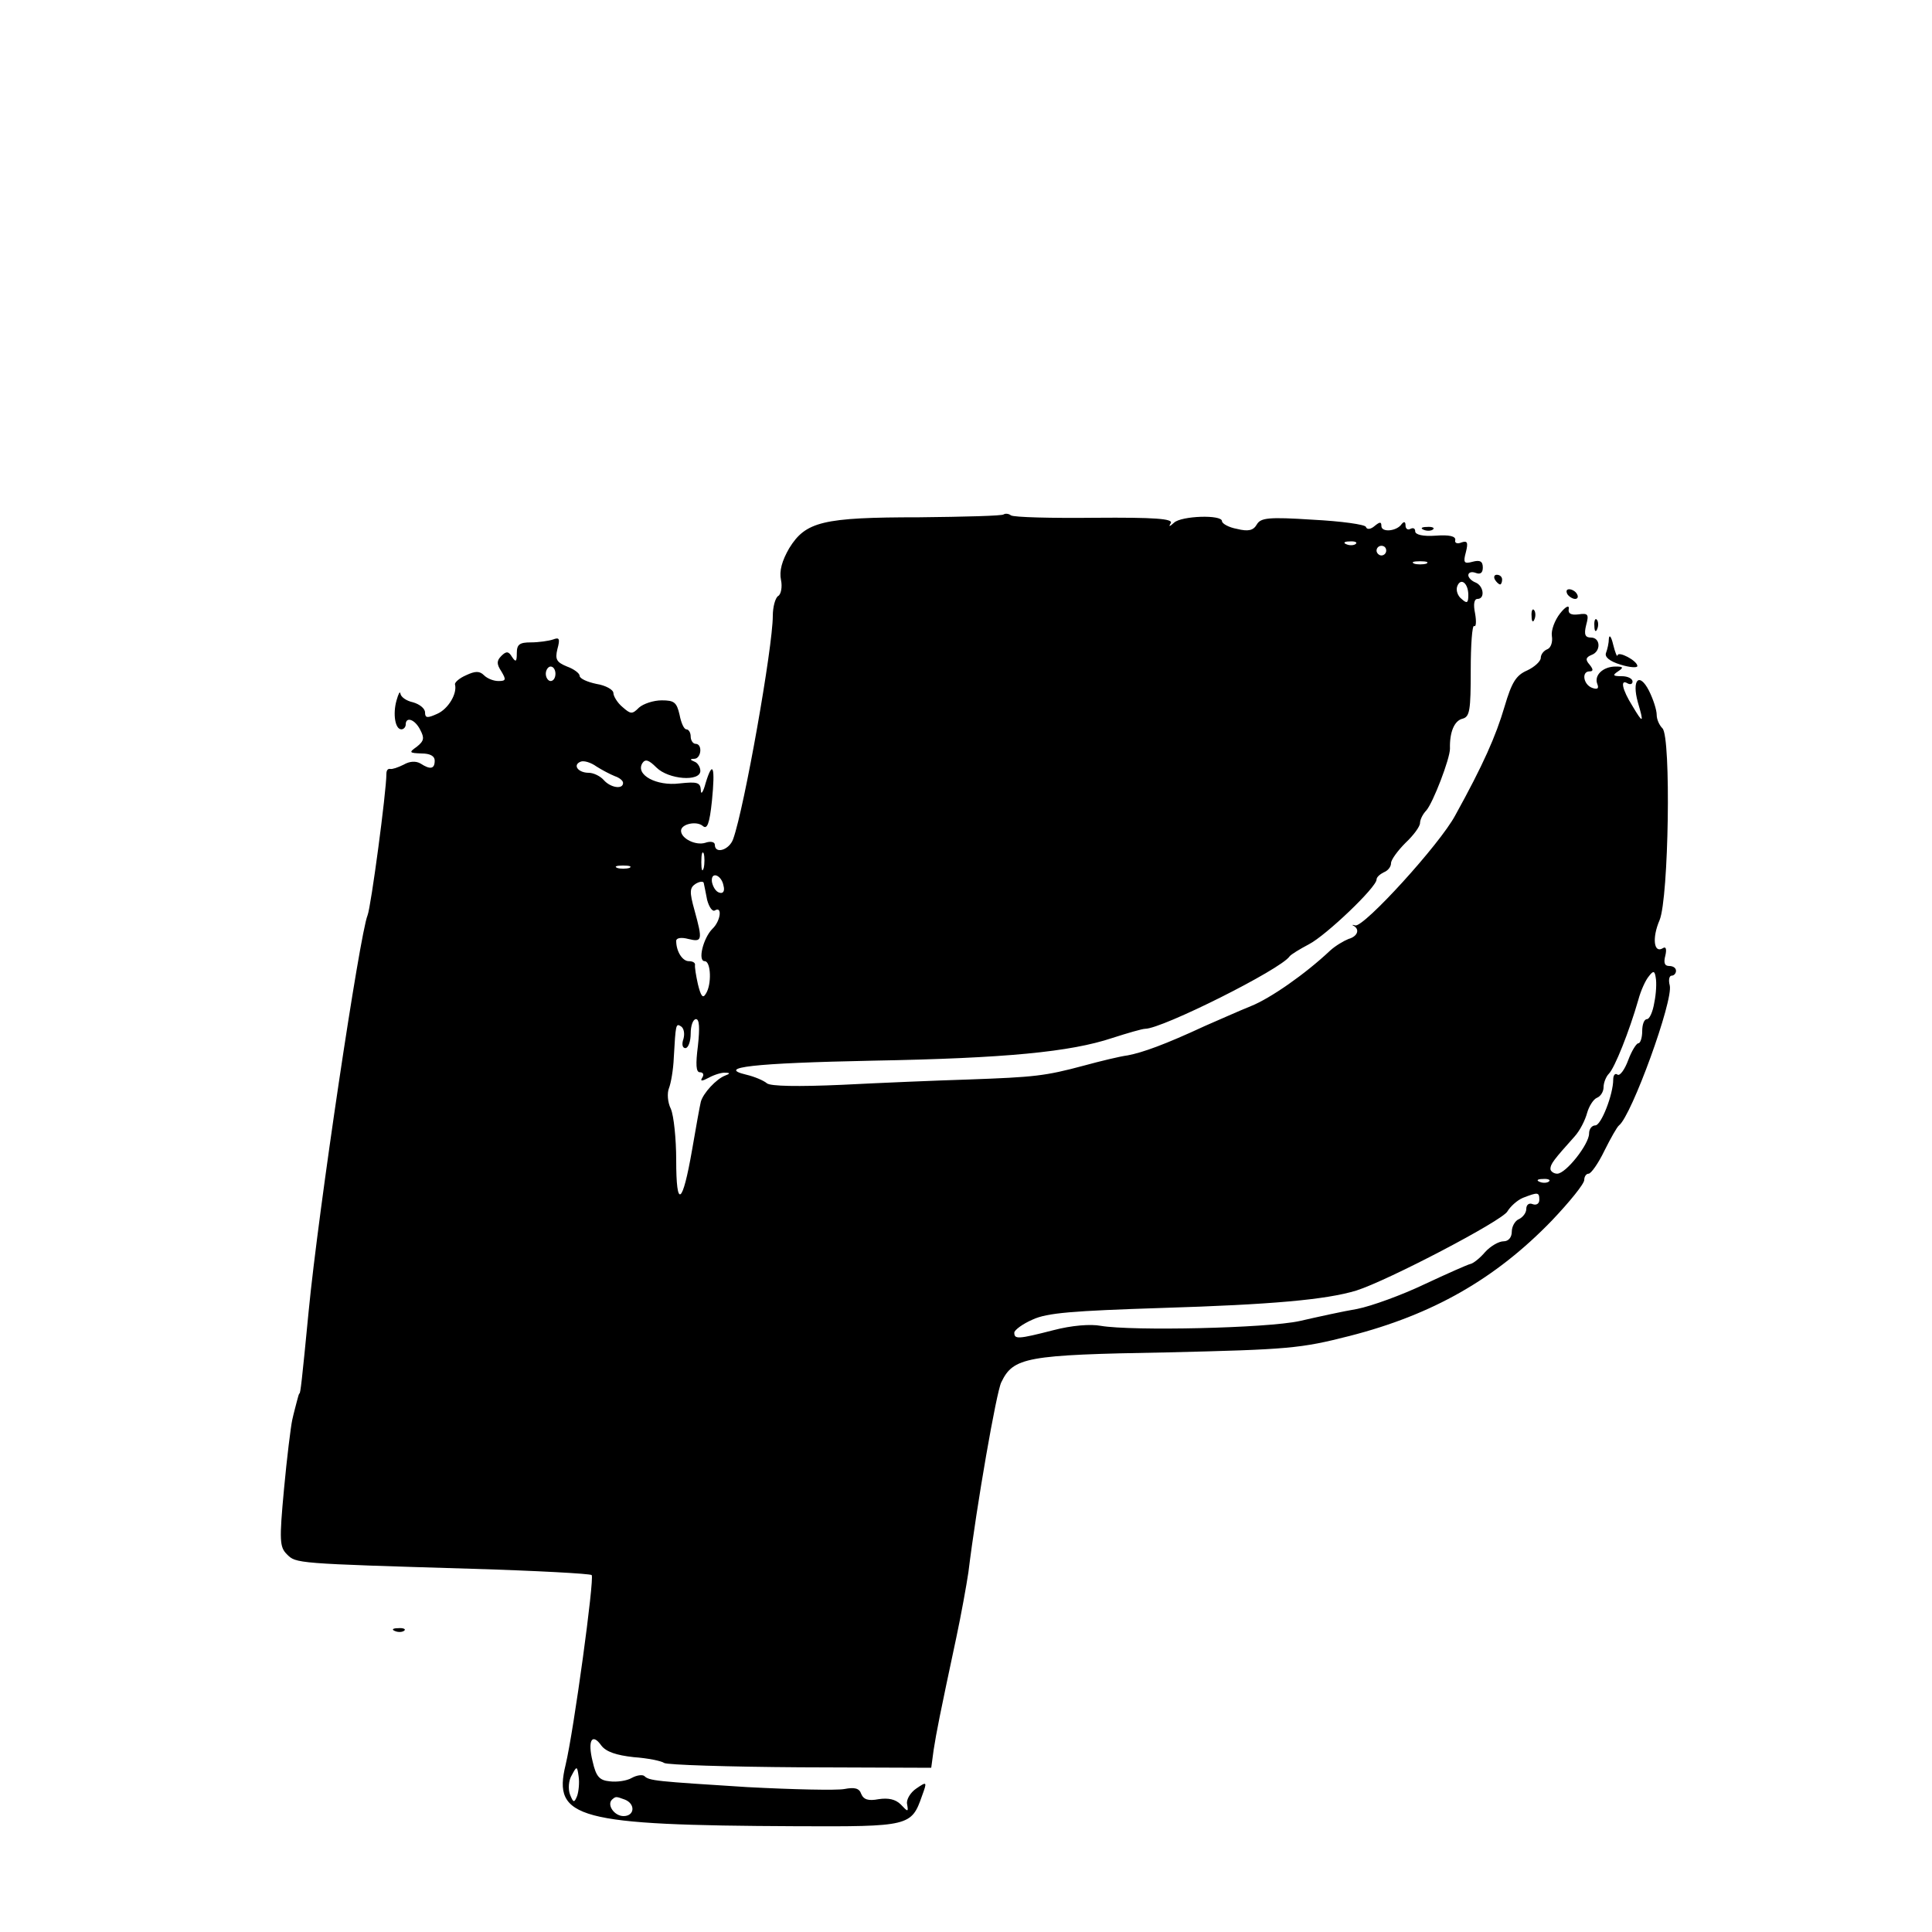
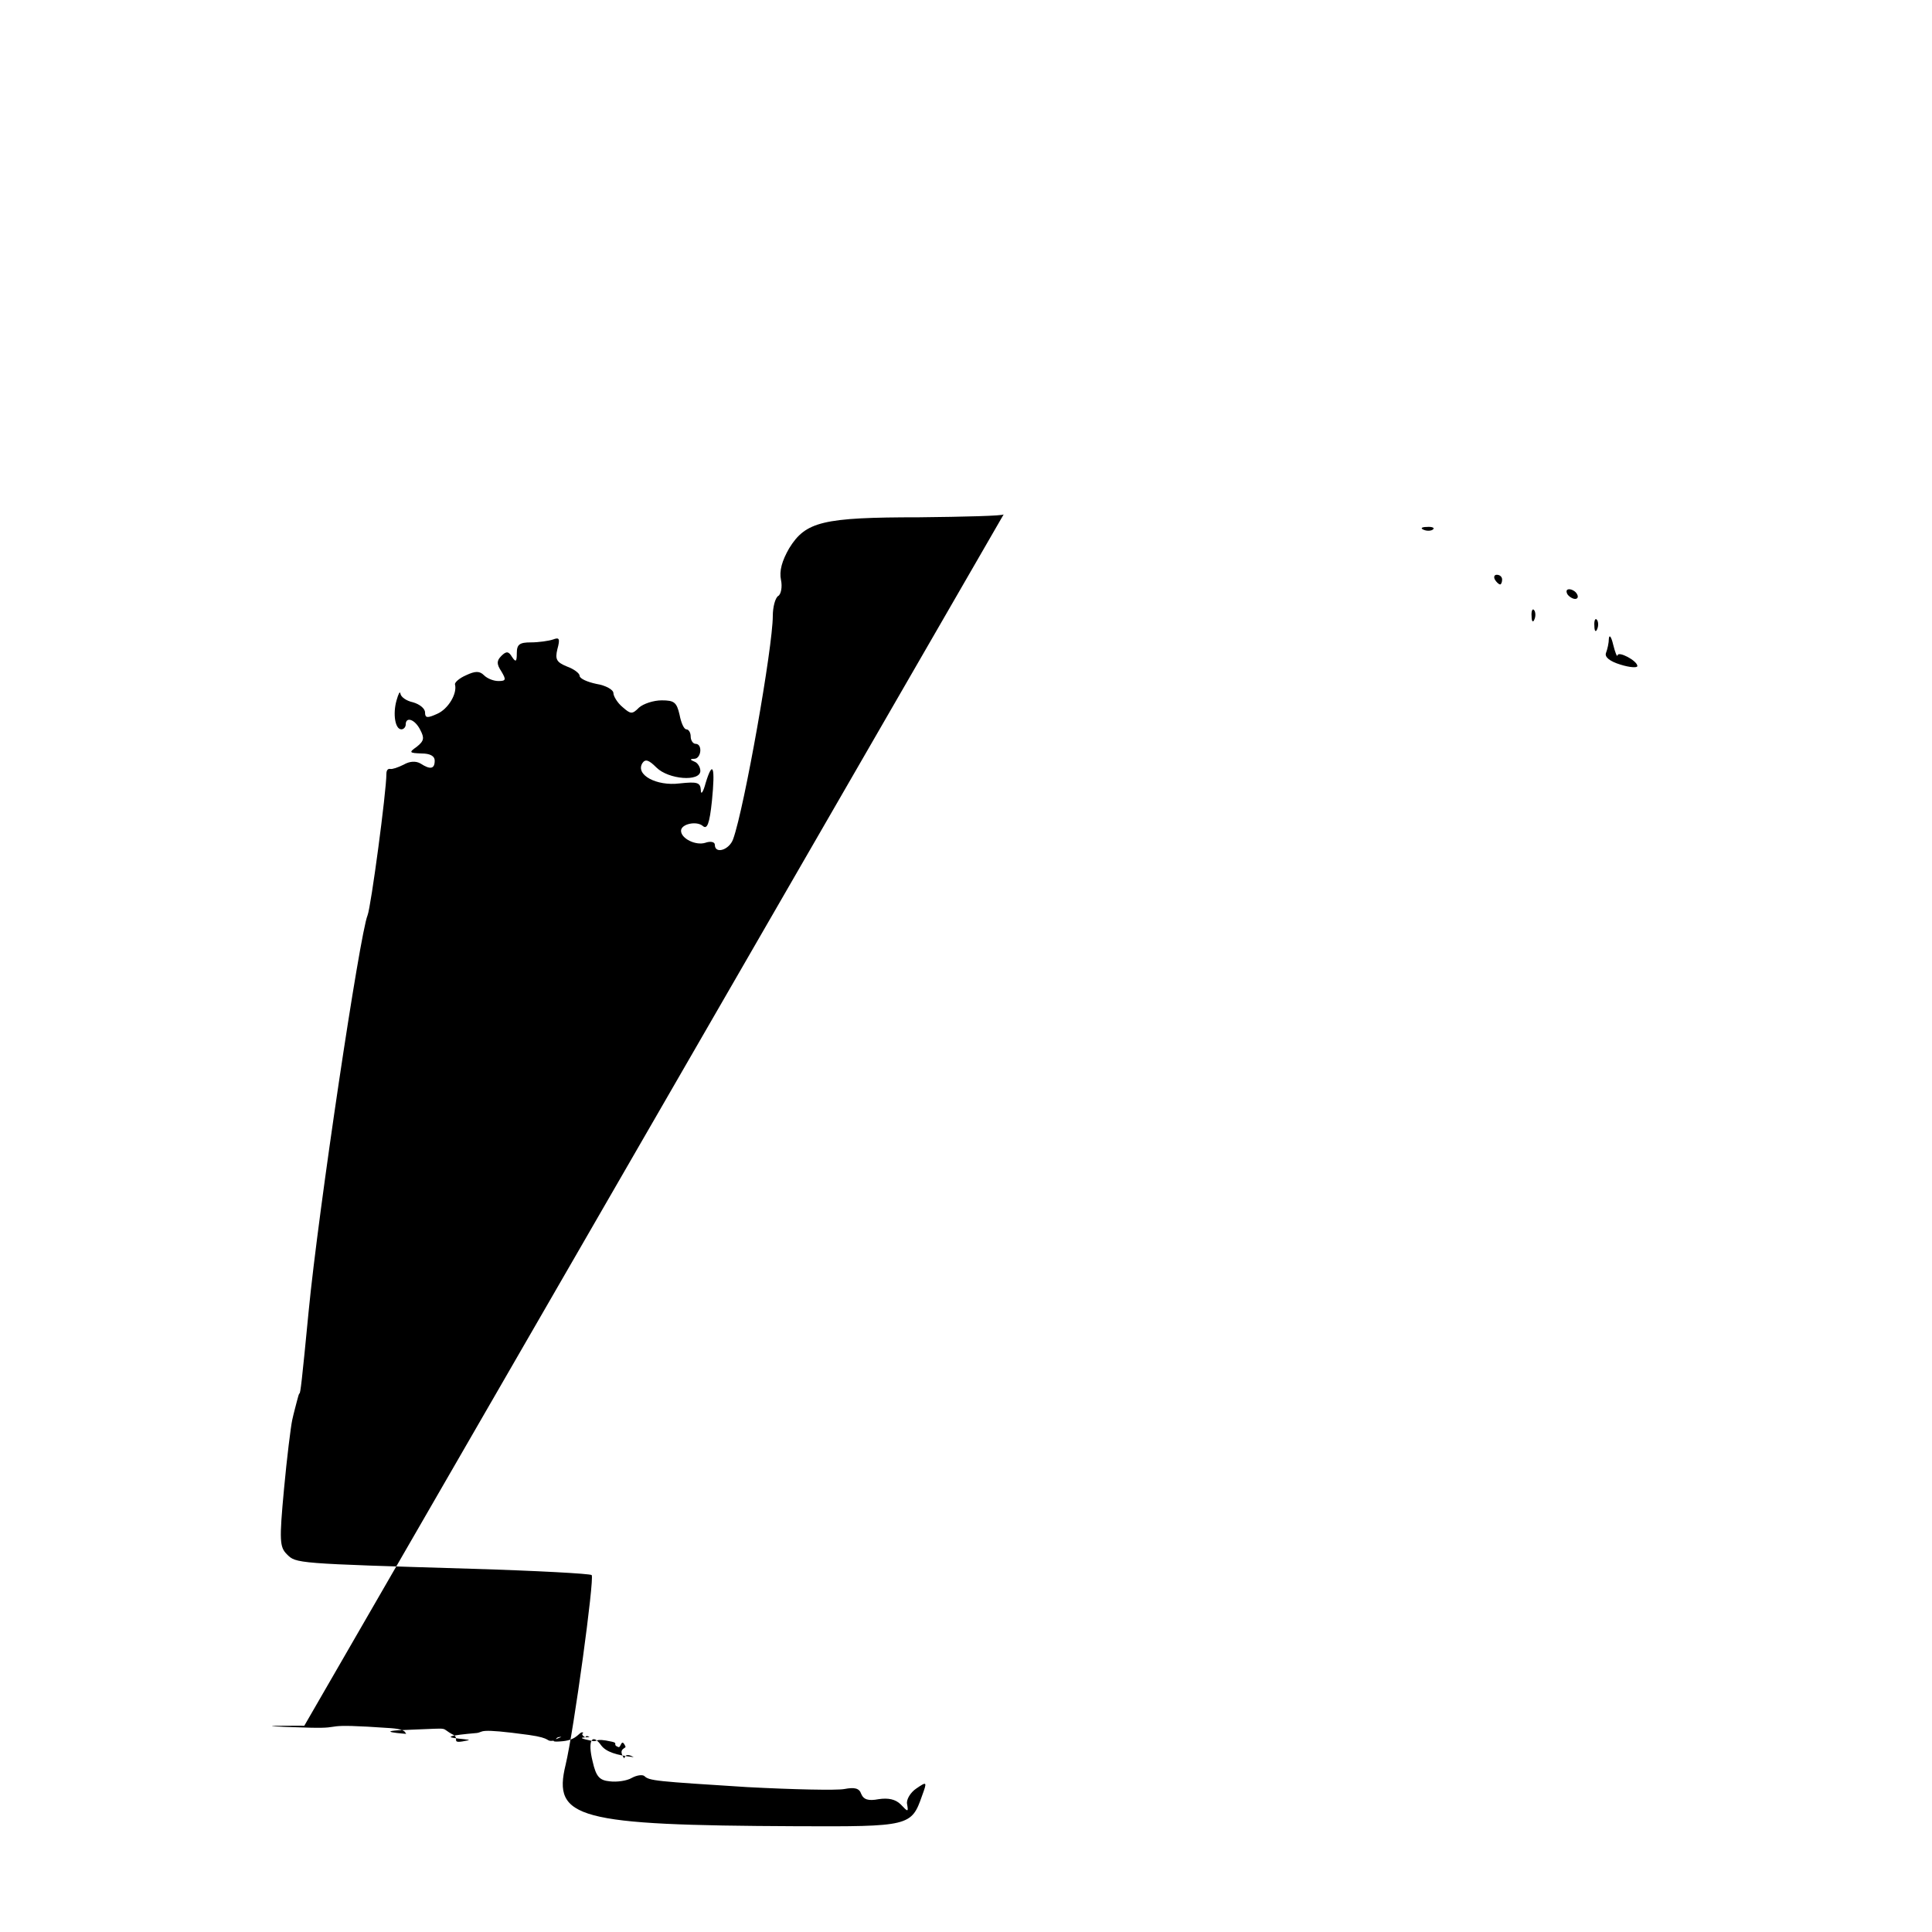
<svg xmlns="http://www.w3.org/2000/svg" version="1.0" width="400pt" height="400pt" viewBox="0 0 400 400" preserveAspectRatio="xMidYMid meet">
  <g transform="translate(0,400) scale(0.1,-0.1)" fill="#000000" stroke="none">
-     <path d="M2078 2935 c-2 -3 -81 -5 -175 -6 -200 0 -235 -9 -269 -64 -15 -26 -21 -47 -17 -66 3 -14 0 -30 -6 -33 -6 -4 -11 -23 -11 -41 0 -65 -59 -398 -82 -462 -8 -23 -38 -32 -38 -12 0 6 -9 8 -20 4 -20 -6 -50 9 -50 25 0 14 32 21 45 10 9 -8 14 4 19 52 7 70 2 86 -13 37 -5 -19 -10 -26 -10 -15 -1 16 -7 18 -44 14 -48 -6 -92 18 -77 42 6 9 13 7 29 -9 25 -25 91 -30 91 -7 0 8 -6 17 -12 19 -10 4 -10 6 0 6 14 1 17 31 2 31 -5 0 -10 7 -10 15 0 8 -4 15 -9 15 -5 0 -11 14 -14 30 -6 26 -11 30 -37 30 -17 0 -38 -7 -47 -15 -14 -14 -17 -14 -34 1 -11 9 -19 23 -19 29 0 7 -16 16 -35 19 -19 4 -35 11 -35 17 0 5 -12 14 -26 19 -22 9 -25 15 -20 36 6 22 4 25 -9 20 -9 -3 -30 -6 -46 -6 -23 0 -29 -4 -29 -22 0 -18 -2 -20 -10 -8 -7 12 -12 12 -22 2 -10 -10 -10 -17 0 -32 10 -17 10 -20 -6 -20 -10 0 -23 5 -30 12 -9 9 -18 9 -37 0 -14 -6 -24 -15 -23 -19 5 -19 -14 -51 -37 -61 -20 -9 -25 -9 -25 3 0 8 -11 17 -25 21 -14 3 -25 11 -26 18 -1 6 -4 0 -8 -14 -8 -28 -3 -60 10 -60 5 0 9 5 9 10 0 17 19 11 30 -11 9 -17 8 -23 -7 -35 -17 -12 -16 -13 10 -14 17 0 27 -5 27 -15 0 -17 -9 -19 -29 -6 -10 6 -23 5 -35 -2 -12 -6 -24 -10 -28 -9 -5 1 -8 -3 -8 -10 0 -37 -32 -276 -39 -293 -16 -38 -102 -612 -122 -820 -14 -145 -17 -170 -19 -170 -1 0 -3 -7 -5 -15 -2 -8 -7 -26 -10 -40 -3 -14 -11 -78 -17 -143 -10 -107 -9 -120 6 -135 19 -19 17 -19 383 -30 133 -4 244 -10 248 -13 6 -7 -37 -322 -54 -393 -27 -111 24 -125 477 -127 235 -1 239 0 261 63 11 30 10 30 -12 15 -12 -8 -21 -23 -19 -32 3 -17 2 -17 -13 -1 -11 11 -26 14 -46 11 -21 -4 -31 -1 -36 11 -4 12 -14 14 -35 10 -16 -3 -106 -1 -201 4 -189 12 -203 13 -213 23 -4 3 -15 2 -26 -4 -10 -6 -31 -9 -46 -7 -21 2 -28 10 -35 41 -11 44 -1 60 18 33 10 -13 31 -20 67 -24 29 -2 58 -8 63 -12 6 -4 132 -8 281 -9 l272 -1 5 37 c6 38 12 69 47 233 10 47 21 108 25 135 17 139 58 373 68 393 25 52 51 57 342 62 253 6 277 8 379 34 172 44 302 118 419 239 37 39 67 76 67 84 0 7 4 13 9 13 5 0 20 21 33 48 13 26 26 49 30 52 26 20 113 259 105 290 -3 11 -1 20 4 20 5 0 9 5 9 10 0 6 -6 10 -14 10 -10 0 -12 7 -8 22 3 13 1 19 -5 15 -19 -12 -23 21 -7 58 19 46 24 379 6 397 -7 7 -12 19 -12 28 0 10 -7 32 -16 50 -20 39 -36 23 -23 -24 13 -44 11 -45 -11 -8 -22 35 -26 57 -10 47 6 -3 10 -1 10 4 0 6 -10 11 -22 11 -19 0 -20 2 -8 10 12 8 11 10 -5 10 -26 0 -45 -18 -38 -36 4 -10 0 -12 -11 -8 -18 7 -22 34 -5 34 8 0 8 4 0 14 -9 10 -8 15 4 20 20 7 19 36 -1 36 -12 0 -15 6 -10 26 6 22 4 25 -16 22 -16 -2 -22 2 -20 12 1 8 -7 4 -18 -10 -11 -14 -19 -35 -17 -47 2 -12 -2 -24 -9 -27 -8 -3 -14 -11 -14 -18 0 -7 -13 -19 -28 -26 -23 -10 -32 -24 -47 -75 -18 -61 -44 -120 -102 -225 -32 -60 -189 -232 -207 -228 -6 2 -8 1 -3 -1 13 -8 7 -22 -11 -27 -10 -4 -27 -14 -38 -24 -52 -49 -124 -99 -164 -115 -25 -10 -67 -29 -95 -41 -84 -39 -129 -55 -160 -61 -16 -2 -57 -12 -90 -21 -82 -22 -103 -24 -240 -29 -66 -2 -184 -7 -262 -11 -91 -4 -147 -3 -155 3 -7 6 -26 14 -43 18 -63 15 14 24 262 29 275 5 409 18 496 47 31 10 62 19 68 19 35 0 281 123 299 150 3 4 21 15 40 25 35 18 140 118 140 134 0 5 7 11 15 15 8 3 15 11 15 19 0 7 14 26 30 42 17 16 30 34 30 41 0 7 6 19 13 26 14 16 49 107 49 128 -1 34 9 58 26 62 15 4 17 17 17 101 0 52 3 93 7 91 4 -3 5 9 2 26 -4 19 -2 30 5 30 16 0 13 27 -4 34 -8 3 -15 10 -15 15 0 6 7 8 15 5 10 -4 15 0 15 11 0 13 -6 16 -21 12 -18 -5 -20 -2 -14 20 5 20 3 24 -9 20 -9 -4 -15 -1 -13 5 1 8 -13 11 -40 9 -27 -2 -43 2 -43 9 0 6 -4 8 -10 5 -5 -3 -10 0 -10 7 0 8 -3 9 -8 3 -10 -15 -42 -18 -42 -4 0 9 -3 9 -14 0 -8 -7 -16 -8 -18 -2 -1 5 -51 12 -110 15 -92 6 -108 4 -116 -10 -7 -12 -17 -15 -41 -9 -17 3 -31 11 -31 16 0 14 -84 11 -99 -3 -10 -9 -12 -9 -7 -1 5 9 -33 12 -157 11 -90 -1 -168 1 -174 5 -5 4 -12 4 -15 2z m729 -61 c-3 -3 -12 -4 -19 -1 -8 3 -5 6 6 6 11 1 17 -2 13 -5z m63 -14 c0 -5 -4 -10 -10 -10 -5 0 -10 5 -10 10 0 6 5 10 10 10 6 0 10 -4 10 -10z m83 -27 c-7 -2 -19 -2 -25 0 -7 3 -2 5 12 5 14 0 19 -2 13 -5z m87 -65 c0 -17 -3 -18 -14 -8 -8 6 -12 18 -9 26 7 19 23 7 23 -18z m-1890 -163 c0 -8 -4 -15 -10 -15 -5 0 -10 7 -10 15 0 8 5 15 10 15 6 0 10 -7 10 -15z m123 -212 c9 -3 17 -9 17 -14 0 -14 -26 -10 -40 6 -7 8 -21 15 -31 15 -22 0 -34 16 -17 23 7 3 22 -2 33 -10 11 -7 28 -16 38 -20z m184 -190 c-3 -10 -5 -4 -5 12 0 17 2 24 5 18 2 -7 2 -21 0 -30z m-154 0 c-7 -2 -19 -2 -25 0 -7 3 -2 5 12 5 14 0 19 -2 13 -5z m195 -37 c3 -11 -1 -17 -9 -14 -7 2 -13 12 -15 22 -3 23 20 15 24 -8z m-34 -29 c4 -15 11 -25 16 -22 16 10 12 -22 -5 -38 -19 -19 -31 -67 -16 -67 13 0 15 -49 2 -68 -6 -10 -10 -4 -16 20 -4 18 -7 36 -6 41 0 4 -5 7 -13 7 -13 0 -26 20 -26 42 0 6 10 8 25 4 29 -7 30 -3 13 59 -11 39 -10 47 2 55 8 5 16 6 17 2 1 -4 4 -20 7 -35z m1961 -213 c-3 -19 -10 -34 -15 -34 -6 0 -10 -11 -10 -25 0 -14 -4 -25 -8 -25 -4 0 -14 -16 -21 -35 -7 -19 -17 -33 -22 -30 -5 4 -9 -1 -9 -10 0 -31 -25 -95 -37 -95 -7 0 -13 -7 -13 -17 0 -22 -48 -83 -66 -83 -7 0 -14 5 -14 10 0 10 7 19 50 67 11 12 22 34 26 49 4 14 13 28 20 31 8 3 14 13 14 22 0 9 5 22 11 28 12 12 42 87 61 153 5 19 15 41 22 49 9 12 12 11 14 -3 2 -10 1 -33 -3 -52z m-1980 -89 c-5 -39 -4 -55 4 -55 7 0 9 -5 5 -11 -5 -8 -1 -8 14 0 11 6 27 11 34 10 10 0 10 -2 -1 -6 -18 -7 -45 -36 -50 -54 -2 -8 -10 -52 -18 -99 -20 -115 -33 -124 -33 -22 0 44 -5 92 -11 106 -7 14 -8 33 -4 43 4 10 9 38 10 63 4 69 4 72 15 65 6 -4 8 -15 5 -26 -4 -11 -2 -19 4 -19 6 0 11 14 11 30 0 17 5 30 11 30 7 0 8 -18 4 -55z m1762 -281 c-3 -3 -12 -4 -19 -1 -8 3 -5 6 6 6 11 1 17 -2 13 -5z m-20 -38 c0 -8 -6 -12 -14 -9 -7 3 -13 -1 -13 -10 0 -8 -7 -17 -15 -21 -8 -3 -15 -15 -15 -26 0 -12 -7 -20 -17 -20 -10 0 -27 -10 -38 -22 -11 -13 -25 -24 -31 -25 -5 -1 -48 -20 -95 -42 -46 -22 -109 -45 -139 -51 -30 -5 -84 -17 -119 -25 -68 -15 -347 -21 -412 -10 -21 4 -60 1 -98 -9 -74 -19 -81 -19 -81 -5 0 5 17 18 38 27 30 14 83 18 267 24 228 7 340 17 403 36 66 21 303 145 313 164 6 10 20 23 32 28 31 12 34 12 34 -4z m-1992 -1234 c-6 -15 -8 -15 -15 3 -4 11 -3 29 4 40 10 19 11 19 14 -3 2 -13 0 -31 -3 -40z m99 -8 c22 -9 20 -34 -3 -34 -19 0 -35 23 -24 34 8 7 8 7 27 0z" />
+     <path d="M2078 2935 c-2 -3 -81 -5 -175 -6 -200 0 -235 -9 -269 -64 -15 -26 -21 -47 -17 -66 3 -14 0 -30 -6 -33 -6 -4 -11 -23 -11 -41 0 -65 -59 -398 -82 -462 -8 -23 -38 -32 -38 -12 0 6 -9 8 -20 4 -20 -6 -50 9 -50 25 0 14 32 21 45 10 9 -8 14 4 19 52 7 70 2 86 -13 37 -5 -19 -10 -26 -10 -15 -1 16 -7 18 -44 14 -48 -6 -92 18 -77 42 6 9 13 7 29 -9 25 -25 91 -30 91 -7 0 8 -6 17 -12 19 -10 4 -10 6 0 6 14 1 17 31 2 31 -5 0 -10 7 -10 15 0 8 -4 15 -9 15 -5 0 -11 14 -14 30 -6 26 -11 30 -37 30 -17 0 -38 -7 -47 -15 -14 -14 -17 -14 -34 1 -11 9 -19 23 -19 29 0 7 -16 16 -35 19 -19 4 -35 11 -35 17 0 5 -12 14 -26 19 -22 9 -25 15 -20 36 6 22 4 25 -9 20 -9 -3 -30 -6 -46 -6 -23 0 -29 -4 -29 -22 0 -18 -2 -20 -10 -8 -7 12 -12 12 -22 2 -10 -10 -10 -17 0 -32 10 -17 10 -20 -6 -20 -10 0 -23 5 -30 12 -9 9 -18 9 -37 0 -14 -6 -24 -15 -23 -19 5 -19 -14 -51 -37 -61 -20 -9 -25 -9 -25 3 0 8 -11 17 -25 21 -14 3 -25 11 -26 18 -1 6 -4 0 -8 -14 -8 -28 -3 -60 10 -60 5 0 9 5 9 10 0 17 19 11 30 -11 9 -17 8 -23 -7 -35 -17 -12 -16 -13 10 -14 17 0 27 -5 27 -15 0 -17 -9 -19 -29 -6 -10 6 -23 5 -35 -2 -12 -6 -24 -10 -28 -9 -5 1 -8 -3 -8 -10 0 -37 -32 -276 -39 -293 -16 -38 -102 -612 -122 -820 -14 -145 -17 -170 -19 -170 -1 0 -3 -7 -5 -15 -2 -8 -7 -26 -10 -40 -3 -14 -11 -78 -17 -143 -10 -107 -9 -120 6 -135 19 -19 17 -19 383 -30 133 -4 244 -10 248 -13 6 -7 -37 -322 -54 -393 -27 -111 24 -125 477 -127 235 -1 239 0 261 63 11 30 10 30 -12 15 -12 -8 -21 -23 -19 -32 3 -17 2 -17 -13 -1 -11 11 -26 14 -46 11 -21 -4 -31 -1 -36 11 -4 12 -14 14 -35 10 -16 -3 -106 -1 -201 4 -189 12 -203 13 -213 23 -4 3 -15 2 -26 -4 -10 -6 -31 -9 -46 -7 -21 2 -28 10 -35 41 -11 44 -1 60 18 33 10 -13 31 -20 67 -24 -21 12 -18 -5 -20 -2 -14 20 5 20 3 24 -9 20 -9 -4 -15 -1 -13 5 1 8 -13 11 -40 9 -27 -2 -43 2 -43 9 0 6 -4 8 -10 5 -5 -3 -10 0 -10 7 0 8 -3 9 -8 3 -10 -15 -42 -18 -42 -4 0 9 -3 9 -14 0 -8 -7 -16 -8 -18 -2 -1 5 -51 12 -110 15 -92 6 -108 4 -116 -10 -7 -12 -17 -15 -41 -9 -17 3 -31 11 -31 16 0 14 -84 11 -99 -3 -10 -9 -12 -9 -7 -1 5 9 -33 12 -157 11 -90 -1 -168 1 -174 5 -5 4 -12 4 -15 2z m729 -61 c-3 -3 -12 -4 -19 -1 -8 3 -5 6 6 6 11 1 17 -2 13 -5z m63 -14 c0 -5 -4 -10 -10 -10 -5 0 -10 5 -10 10 0 6 5 10 10 10 6 0 10 -4 10 -10z m83 -27 c-7 -2 -19 -2 -25 0 -7 3 -2 5 12 5 14 0 19 -2 13 -5z m87 -65 c0 -17 -3 -18 -14 -8 -8 6 -12 18 -9 26 7 19 23 7 23 -18z m-1890 -163 c0 -8 -4 -15 -10 -15 -5 0 -10 7 -10 15 0 8 5 15 10 15 6 0 10 -7 10 -15z m123 -212 c9 -3 17 -9 17 -14 0 -14 -26 -10 -40 6 -7 8 -21 15 -31 15 -22 0 -34 16 -17 23 7 3 22 -2 33 -10 11 -7 28 -16 38 -20z m184 -190 c-3 -10 -5 -4 -5 12 0 17 2 24 5 18 2 -7 2 -21 0 -30z m-154 0 c-7 -2 -19 -2 -25 0 -7 3 -2 5 12 5 14 0 19 -2 13 -5z m195 -37 c3 -11 -1 -17 -9 -14 -7 2 -13 12 -15 22 -3 23 20 15 24 -8z m-34 -29 c4 -15 11 -25 16 -22 16 10 12 -22 -5 -38 -19 -19 -31 -67 -16 -67 13 0 15 -49 2 -68 -6 -10 -10 -4 -16 20 -4 18 -7 36 -6 41 0 4 -5 7 -13 7 -13 0 -26 20 -26 42 0 6 10 8 25 4 29 -7 30 -3 13 59 -11 39 -10 47 2 55 8 5 16 6 17 2 1 -4 4 -20 7 -35z m1961 -213 c-3 -19 -10 -34 -15 -34 -6 0 -10 -11 -10 -25 0 -14 -4 -25 -8 -25 -4 0 -14 -16 -21 -35 -7 -19 -17 -33 -22 -30 -5 4 -9 -1 -9 -10 0 -31 -25 -95 -37 -95 -7 0 -13 -7 -13 -17 0 -22 -48 -83 -66 -83 -7 0 -14 5 -14 10 0 10 7 19 50 67 11 12 22 34 26 49 4 14 13 28 20 31 8 3 14 13 14 22 0 9 5 22 11 28 12 12 42 87 61 153 5 19 15 41 22 49 9 12 12 11 14 -3 2 -10 1 -33 -3 -52z m-1980 -89 c-5 -39 -4 -55 4 -55 7 0 9 -5 5 -11 -5 -8 -1 -8 14 0 11 6 27 11 34 10 10 0 10 -2 -1 -6 -18 -7 -45 -36 -50 -54 -2 -8 -10 -52 -18 -99 -20 -115 -33 -124 -33 -22 0 44 -5 92 -11 106 -7 14 -8 33 -4 43 4 10 9 38 10 63 4 69 4 72 15 65 6 -4 8 -15 5 -26 -4 -11 -2 -19 4 -19 6 0 11 14 11 30 0 17 5 30 11 30 7 0 8 -18 4 -55z m1762 -281 c-3 -3 -12 -4 -19 -1 -8 3 -5 6 6 6 11 1 17 -2 13 -5z m-20 -38 c0 -8 -6 -12 -14 -9 -7 3 -13 -1 -13 -10 0 -8 -7 -17 -15 -21 -8 -3 -15 -15 -15 -26 0 -12 -7 -20 -17 -20 -10 0 -27 -10 -38 -22 -11 -13 -25 -24 -31 -25 -5 -1 -48 -20 -95 -42 -46 -22 -109 -45 -139 -51 -30 -5 -84 -17 -119 -25 -68 -15 -347 -21 -412 -10 -21 4 -60 1 -98 -9 -74 -19 -81 -19 -81 -5 0 5 17 18 38 27 30 14 83 18 267 24 228 7 340 17 403 36 66 21 303 145 313 164 6 10 20 23 32 28 31 12 34 12 34 -4z m-1992 -1234 c-6 -15 -8 -15 -15 3 -4 11 -3 29 4 40 10 19 11 19 14 -3 2 -13 0 -31 -3 -40z m99 -8 c22 -9 20 -34 -3 -34 -19 0 -35 23 -24 34 8 7 8 7 27 0z" />
    <path d="M2948 2903 c7 -3 16 -2 19 1 4 3 -2 6 -13 5 -11 0 -14 -3 -6 -6z" />
    <path d="M3095 2800 c3 -5 8 -10 11 -10 2 0 4 5 4 10 0 6 -5 10 -11 10 -5 0 -7 -4 -4 -10z" />
    <path d="M3245 2770 c3 -5 11 -10 16 -10 6 0 7 5 4 10 -3 6 -11 10 -16 10 -6 0 -7 -4 -4 -10z" />
    <path d="M3171 2724 c0 -11 3 -14 6 -6 3 7 2 16 -1 19 -3 4 -6 -2 -5 -13z" />
    <path d="M3301 2704 c0 -11 3 -14 6 -6 3 7 2 16 -1 19 -3 4 -6 -2 -5 -13z" />
    <path d="M3331 2678 c0 -9 -3 -22 -6 -30 -3 -8 7 -17 30 -24 19 -6 35 -7 35 -3 0 11 -40 32 -41 22 -1 -4 -5 6 -9 22 -4 17 -8 22 -9 13z" />
    <path d="M818 623 c7 -3 16 -2 19 1 4 3 -2 6 -13 5 -11 0 -14 -3 -6 -6z" />
  </g>
</svg>
